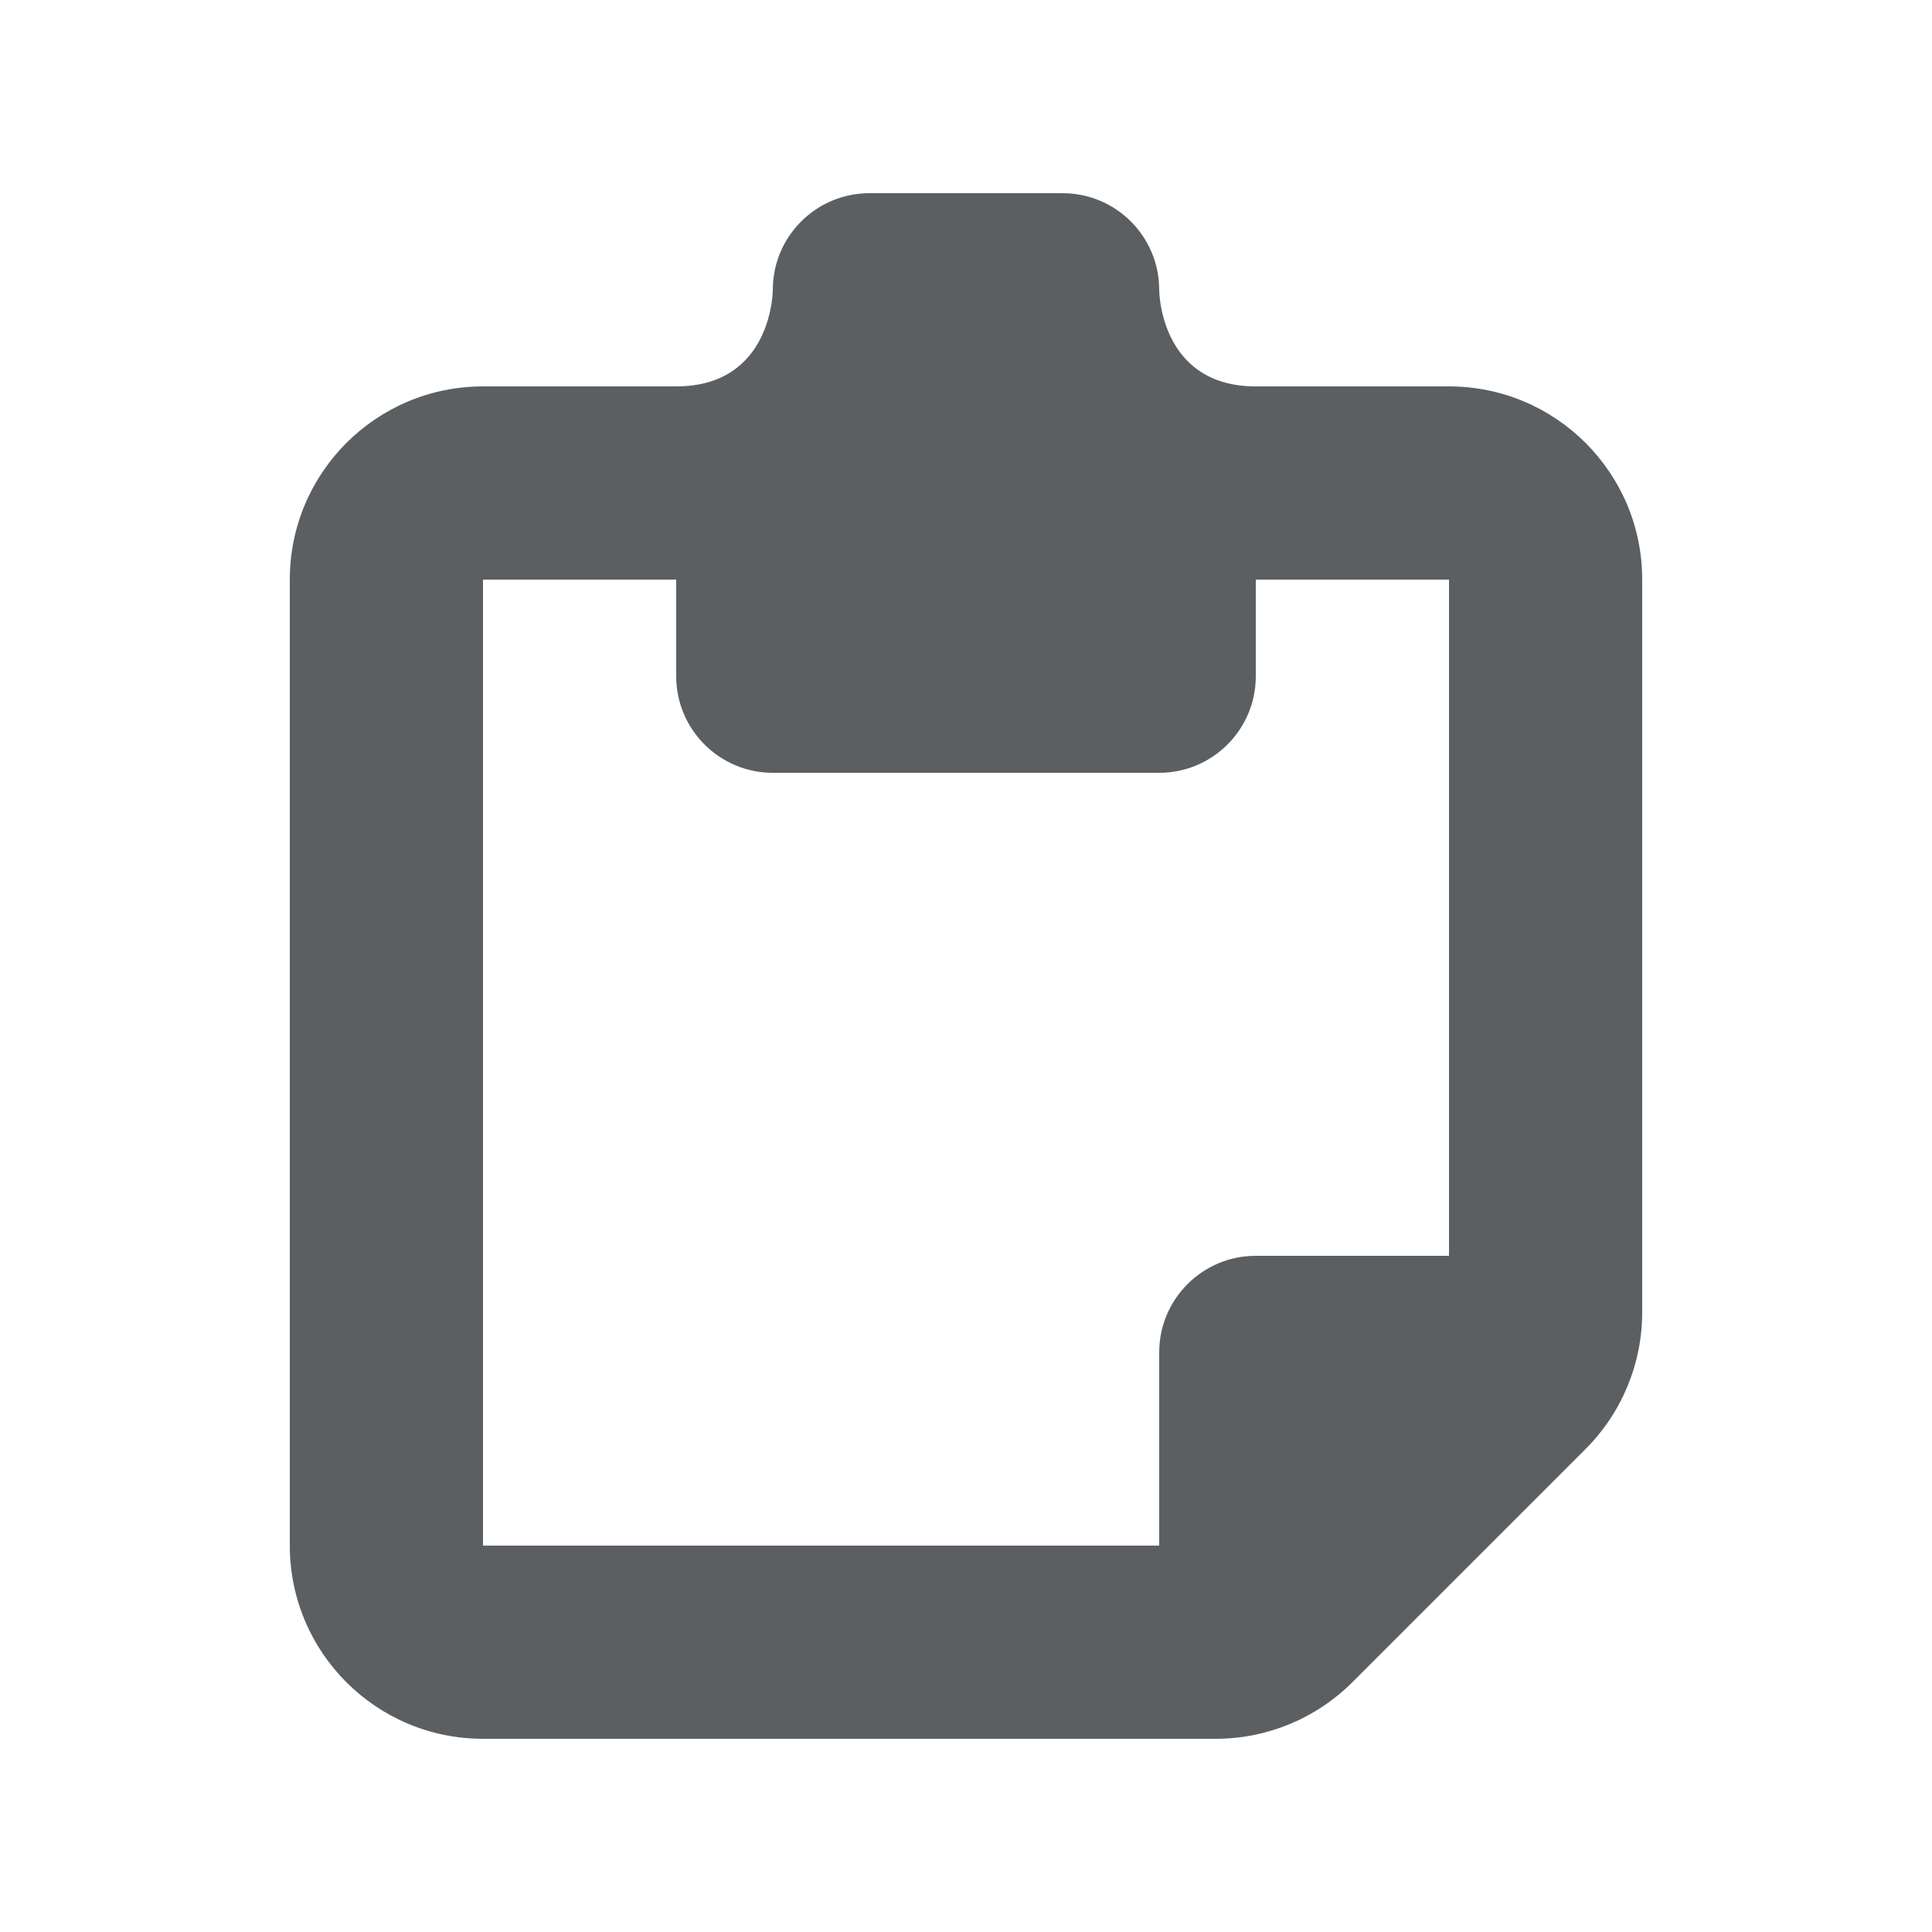
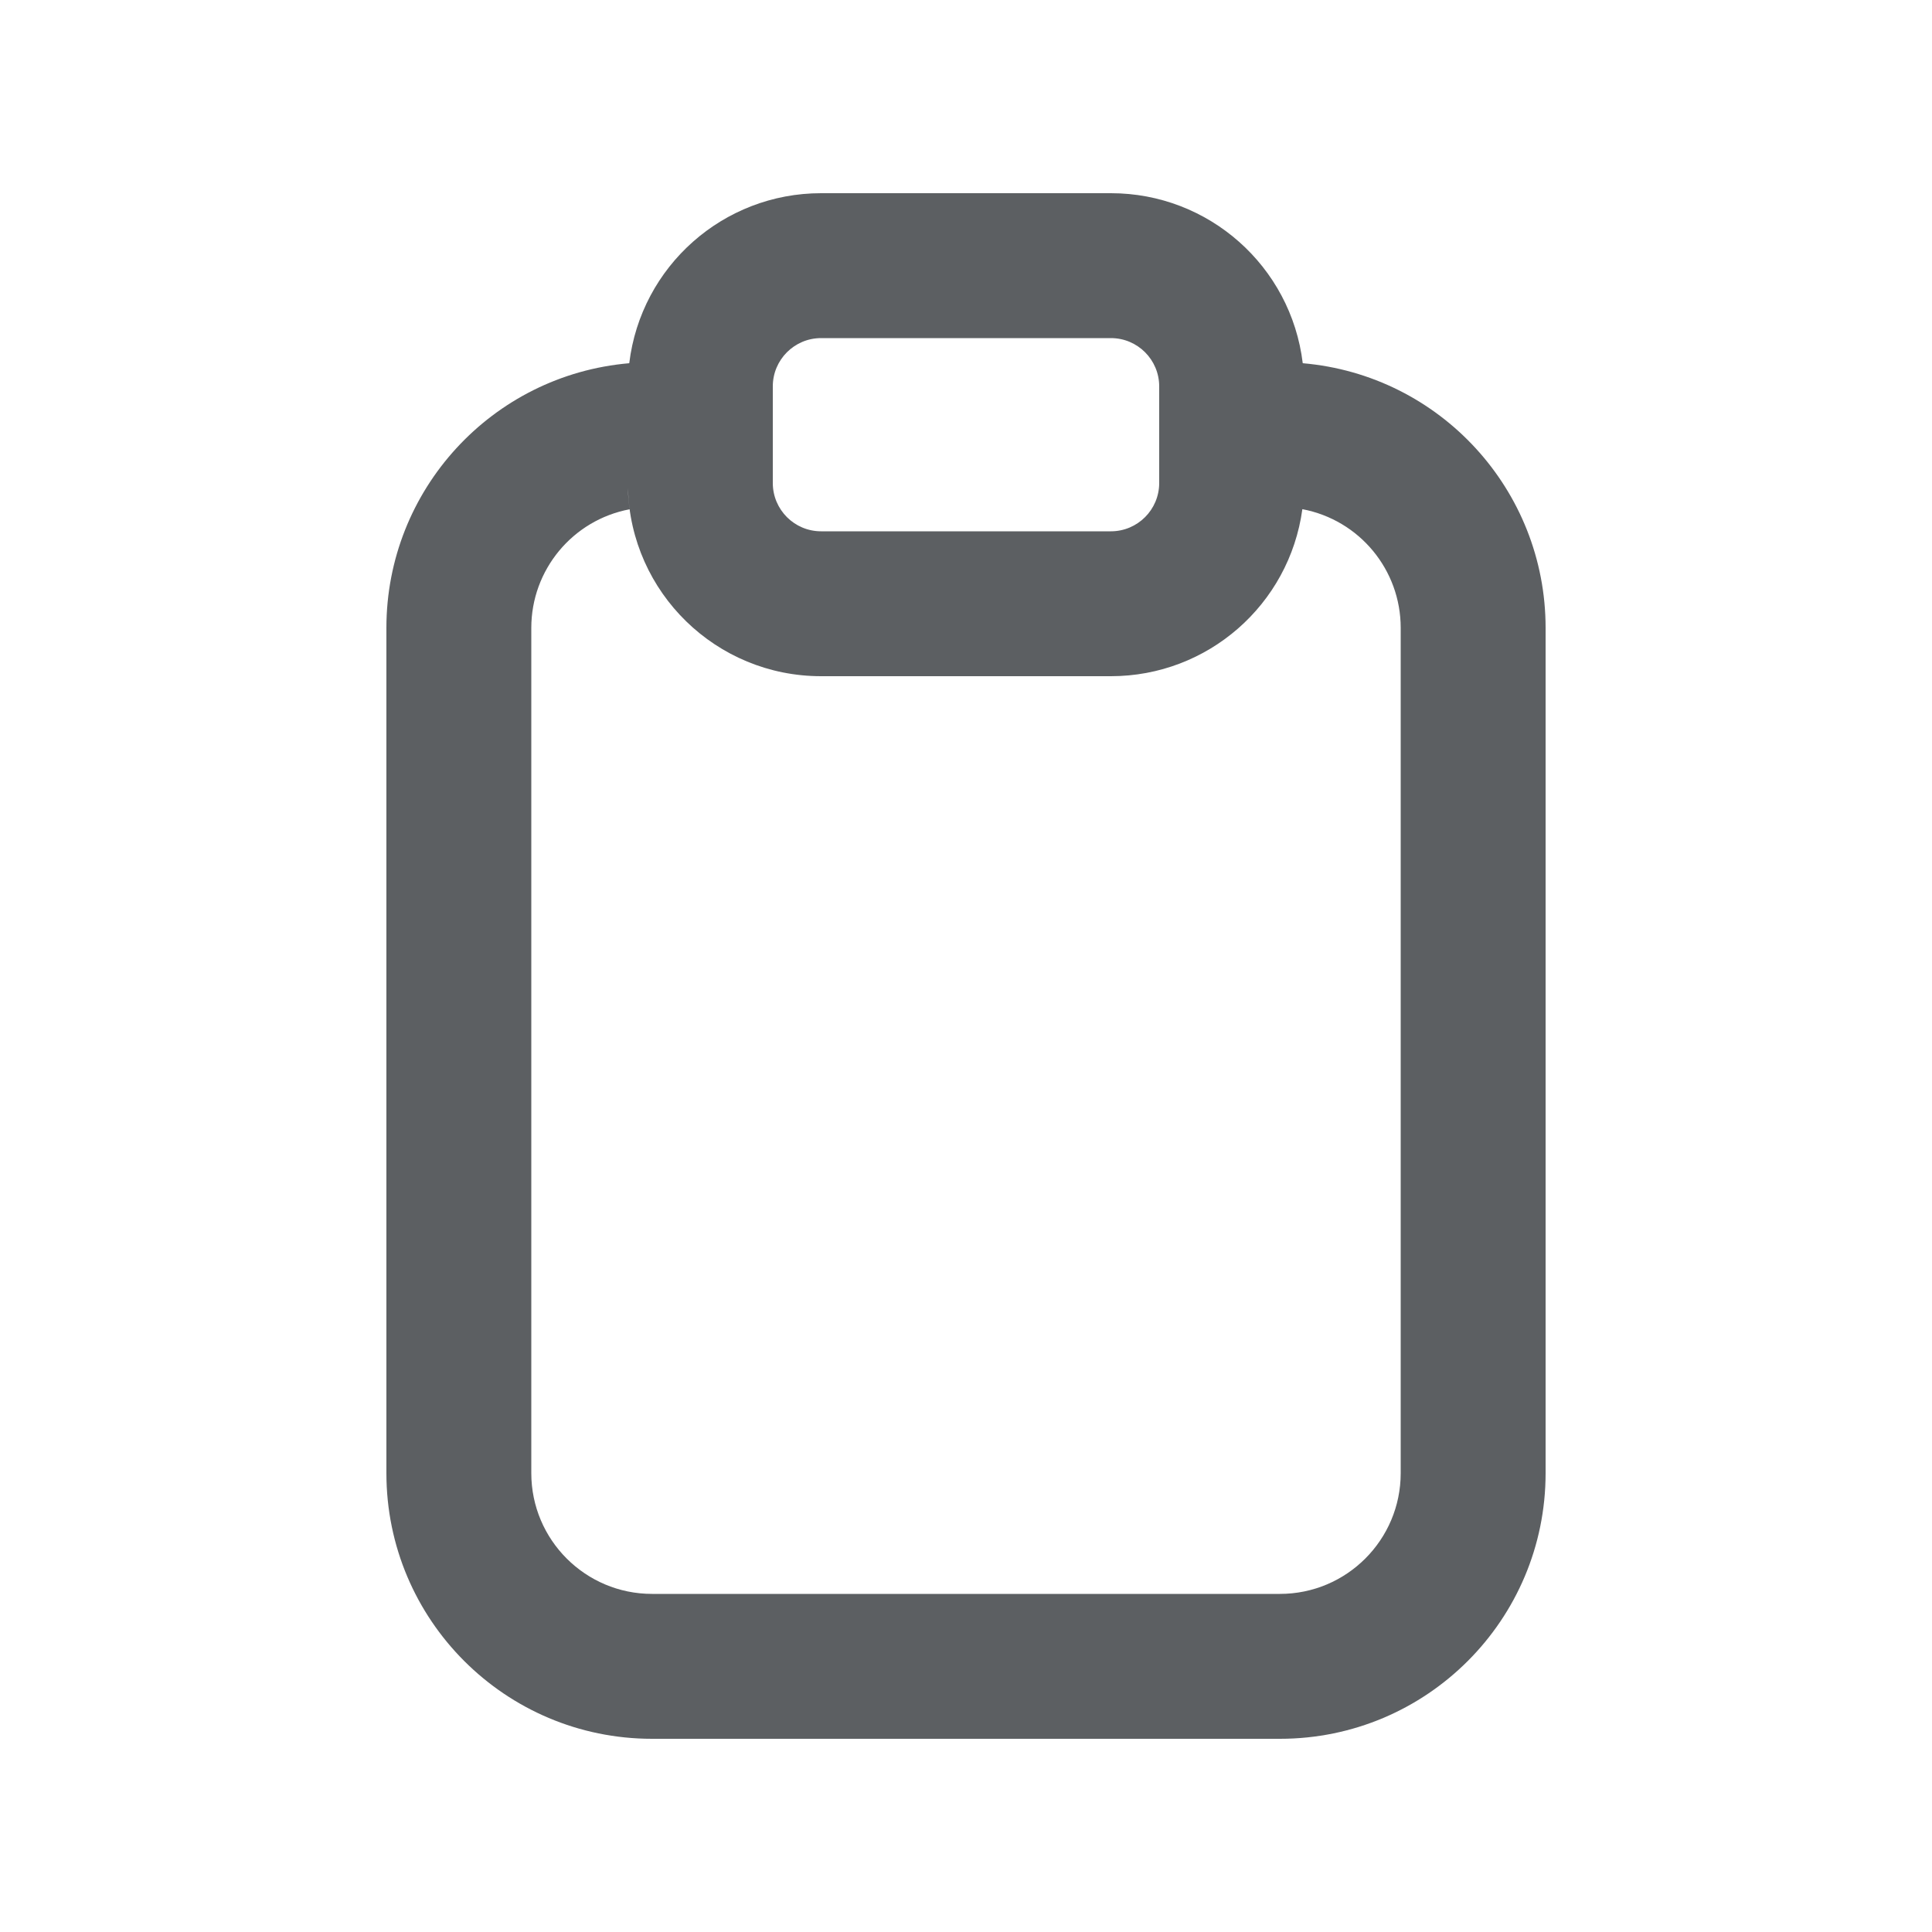
<svg xmlns="http://www.w3.org/2000/svg" viewBox="0 0 20 20">
-   <path d="m8 3c0-0.552 0.448-1 1-1h2c0.552 0 1 0.448 1 1 0 0 0 0.997 0.996 1h2.004c1.105 0 2 0.895 2 2v7.586c0 0.53-0.211 1.039-0.586 1.414l-2.414 2.414c-0.375 0.375-0.884 0.586-1.414 0.586h-7.586c-1.105 0-2-0.895-2-2v-10c0-1.105 0.895-2 2-2h2.004c0.996-0.003 0.996-1 0.996-1zm5 3v1c0 0.552-0.448 1-1 1h-4c-0.552 0-1-0.448-1-1v-1h-2v10h7v-2c0-0.552 0.448-1 1-1h2v-7h-2z" fill="#5C5F62" />
+   <path fill-rule="evenodd" d="M6.514 3.76a2 2 0 0 1 1.986-1.76h3a2 2 0 0 1 1.986 1.76 2.75 2.75 0 0 1 2.514 2.74v8.75a2.75 2.75 0 0 1-2.75 2.75h-6.5a2.75 2.75 0 0 1-2.75-2.75v-8.75a2.75 2.75 0 0 1 2.514-2.74Zm1.986-.26h3a.5.5 0 0 1 .5.5v1a.5.5 0 0 1-.5.5h-3a.5.5 0 0 1-.5-.5v-1a.5.5 0 0 1 .5-.5Zm-2 1.552c.003.074.008.147.018.22a1.25 1.25 0 0 0-1.018 1.228v8.75c0 .69.56 1.25 1.25 1.25h6.5c.69 0 1.25-.56 1.25-1.25v-8.75a1.25 1.25 0 0 0-1.018-1.229 2 2 0 0 1-1.982 1.729h-3a2 2 0 0 1-2-1.948Z" fill="#5C5F62" />
</svg>
